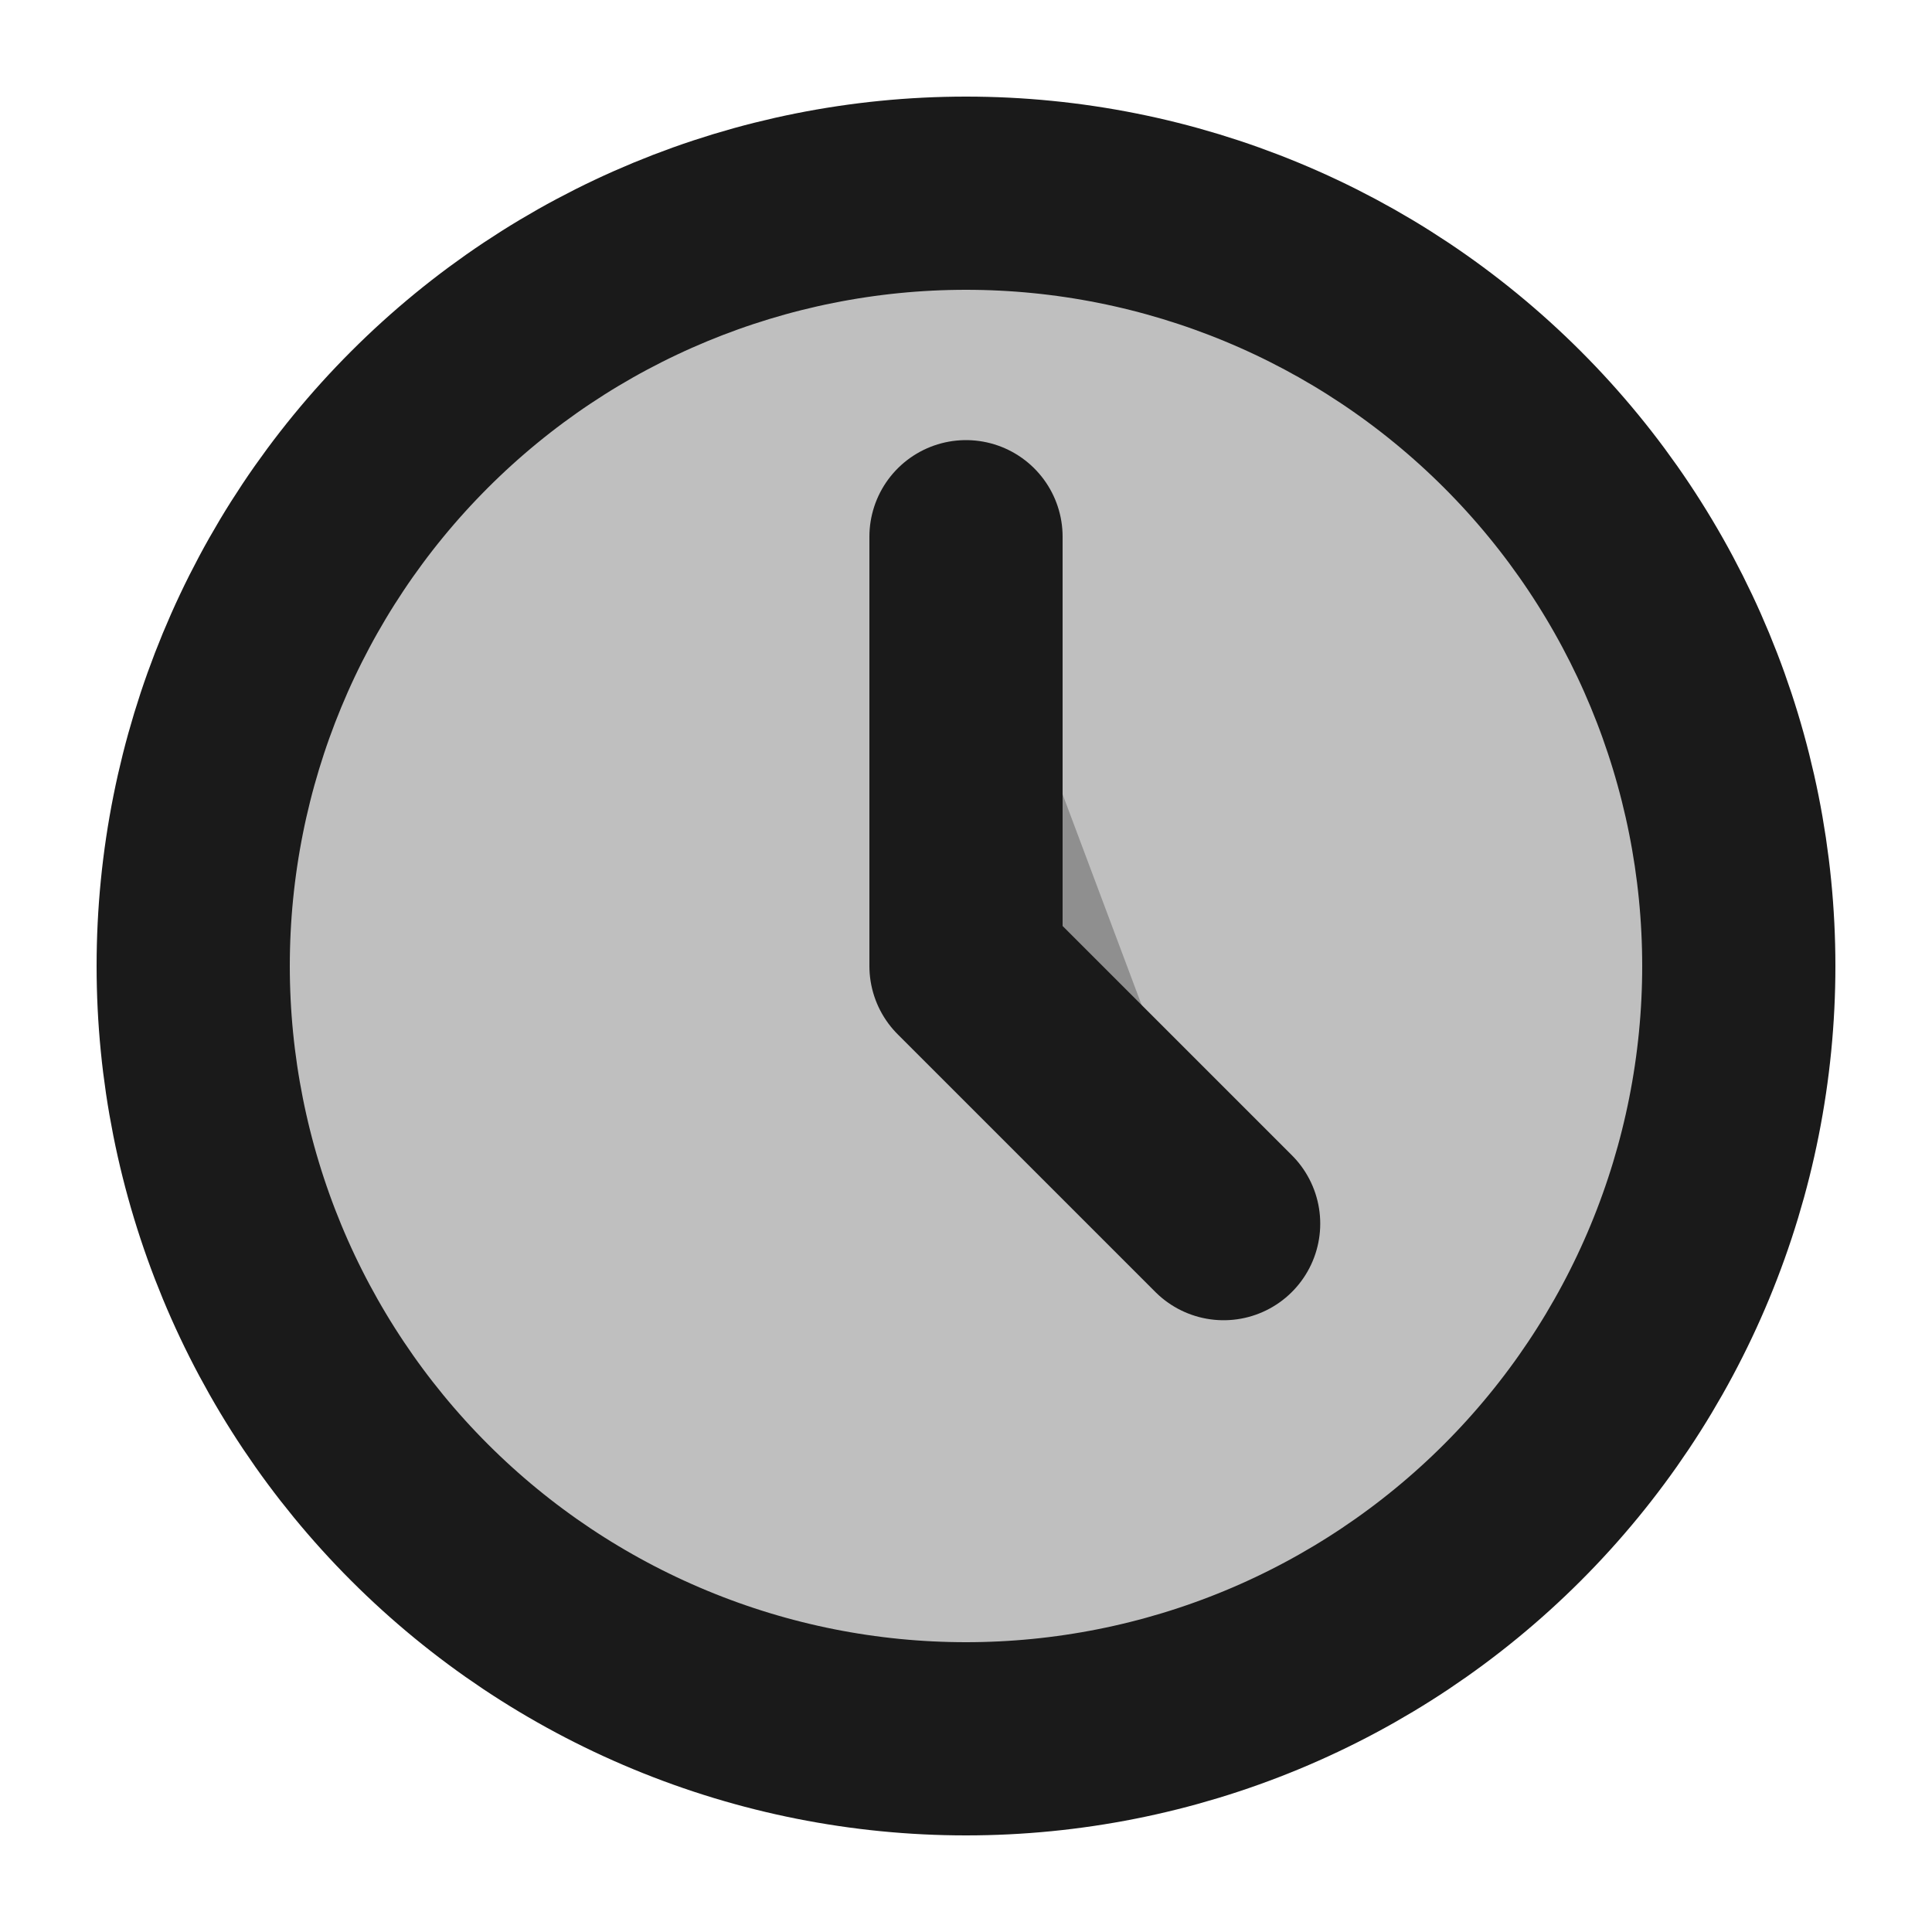
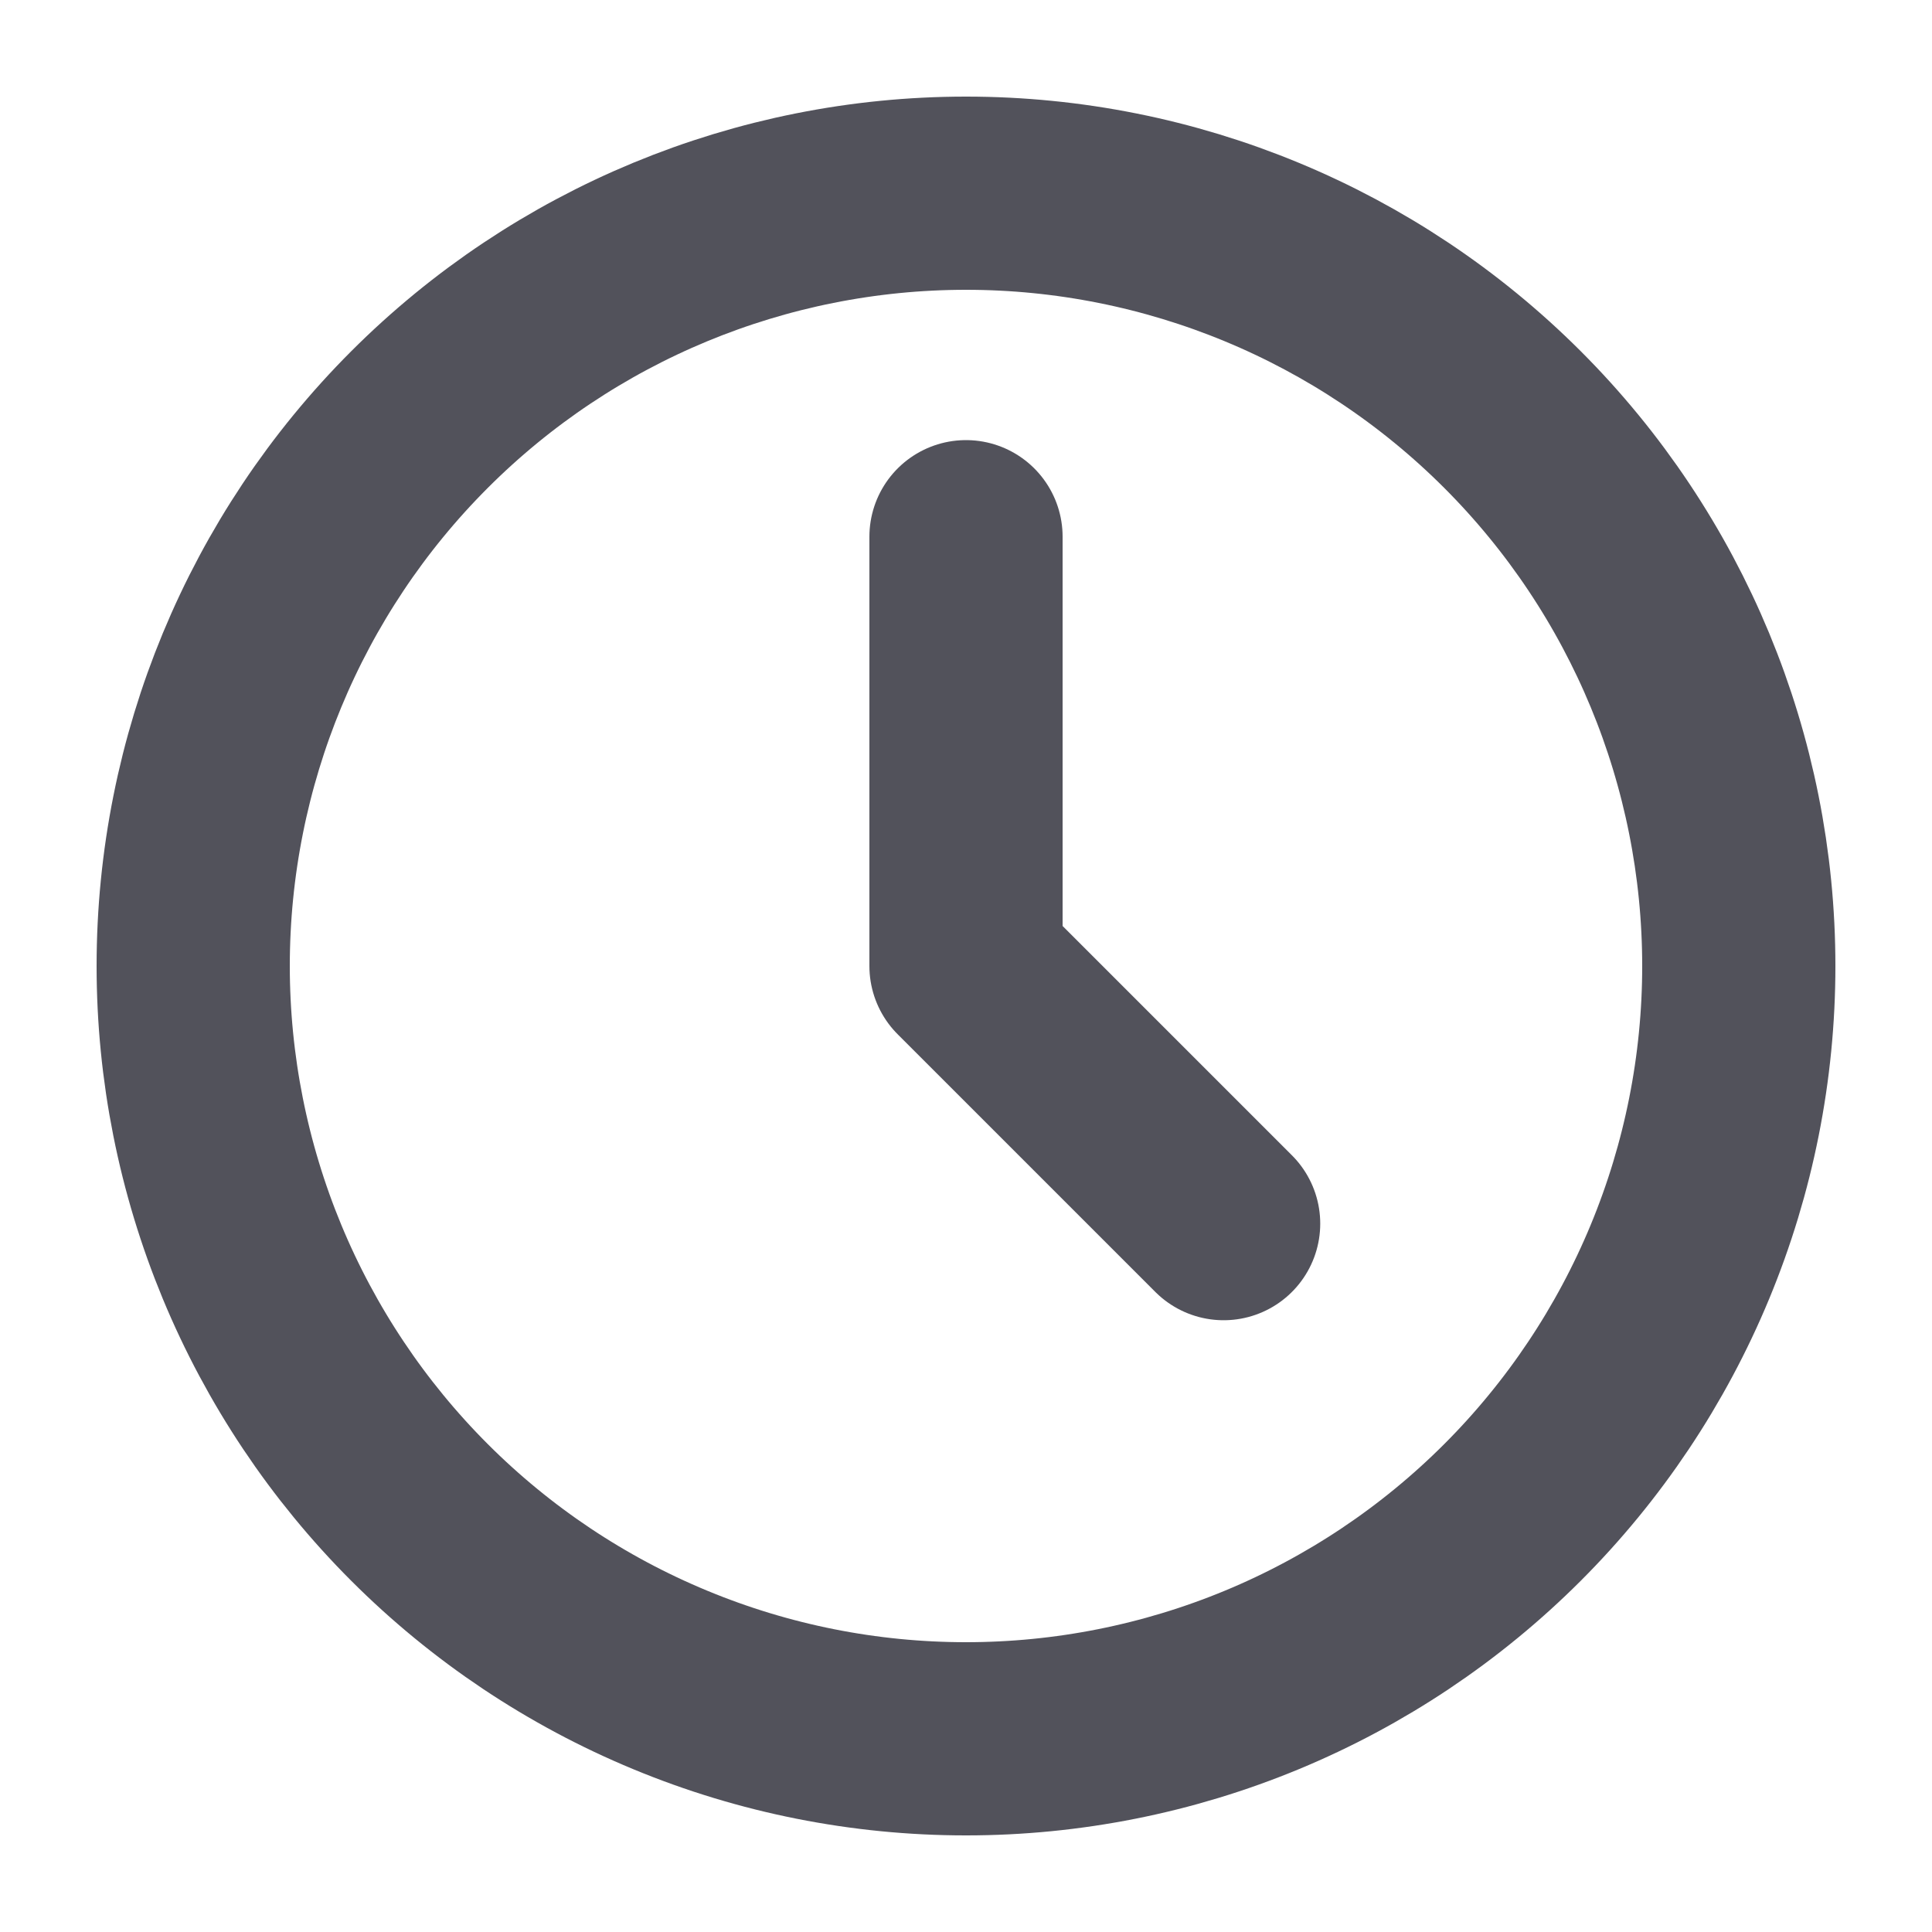
<svg xmlns="http://www.w3.org/2000/svg" width="20" height="20" viewBox="0 0 20 20" fill="none">
-   <path d="M2 10C2 11.051 2.207 12.091 2.609 13.062C3.011 14.032 3.6 14.914 4.343 15.657C5.086 16.4 5.968 16.989 6.939 17.391C7.909 17.793 8.949 18 10 18C11.051 18 12.091 17.793 13.062 17.391C14.032 16.989 14.914 16.4 15.657 15.657C16.4 14.914 16.989 14.032 17.391 13.062C17.793 12.091 18 11.051 18 10C18 7.878 17.157 5.843 15.657 4.343C14.157 2.843 12.122 2 10 2C7.878 2 5.843 2.843 4.343 4.343C2.843 5.843 2 7.878 2 10Z" fill="black" fill-opacity="0.25" />
-   <path d="M10 5.556V10L12.667 12.667" fill="black" fill-opacity="0.25" />
-   <path d="M10 5.556V10L12.667 12.667M2 10C2 11.051 2.207 12.091 2.609 13.062C3.011 14.032 3.6 14.914 4.343 15.657C5.086 16.4 5.968 16.989 6.939 17.391C7.909 17.793 8.949 18 10 18C11.051 18 12.091 17.793 13.062 17.391C14.032 16.989 14.914 16.4 15.657 15.657C16.4 14.914 16.989 14.032 17.391 13.062C17.793 12.091 18 11.051 18 10C18 7.878 17.157 5.843 15.657 4.343C14.157 2.843 12.122 2 10 2C7.878 2 5.843 2.843 4.343 4.343C2.843 5.843 2 7.878 2 10Z" stroke-width="2" stroke-linecap="round" stroke-linejoin="round" stroke="#1A1A1A" />
+   <path d="M10 5.556V10L12.667 12.667M2 10C2 11.051 2.207 12.091 2.609 13.062C3.011 14.032 3.6 14.914 4.343 15.657C5.086 16.4 5.968 16.989 6.939 17.391C7.909 17.793 8.949 18 10 18C11.051 18 12.091 17.793 13.062 17.391C14.032 16.989 14.914 16.4 15.657 15.657C16.4 14.914 16.989 14.032 17.391 13.062C17.793 12.091 18 11.051 18 10C18 7.878 17.157 5.843 15.657 4.343C14.157 2.843 12.122 2 10 2C7.878 2 5.843 2.843 4.343 4.343C2.843 5.843 2 7.878 2 10Z" stroke-width="2" stroke-linecap="round" stroke-linejoin="round" stroke="#52525B" />
</svg>
